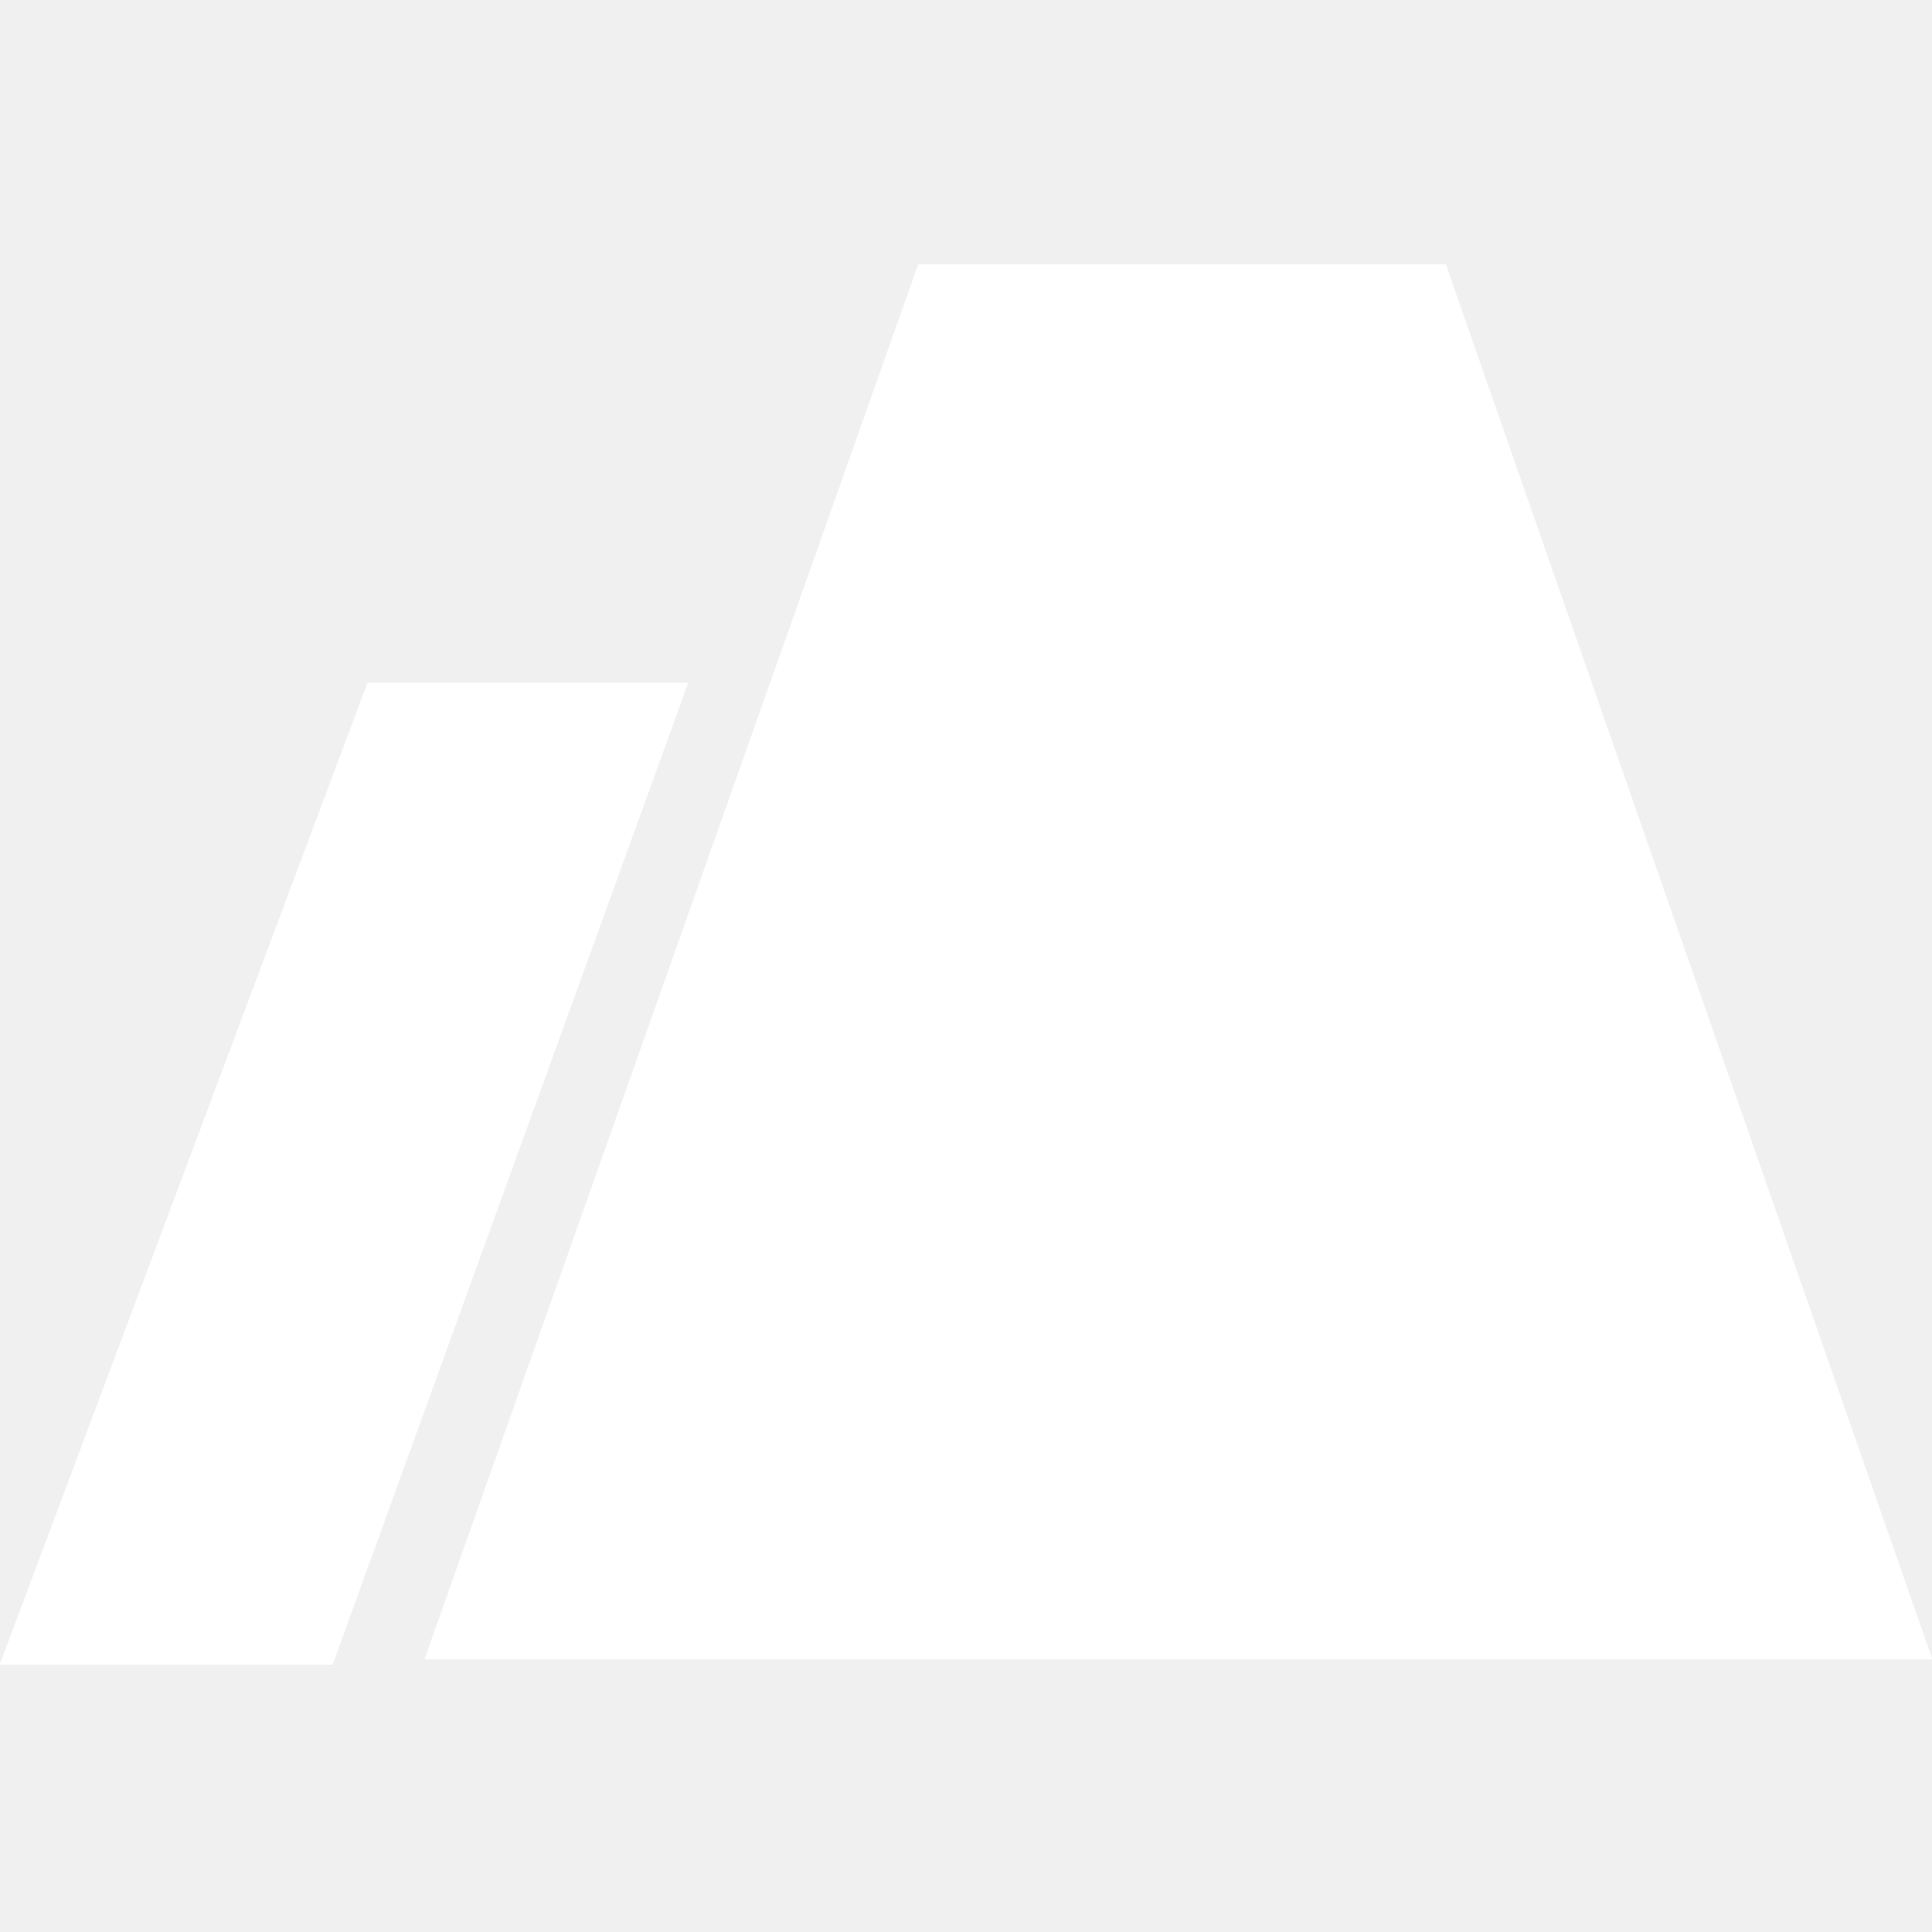
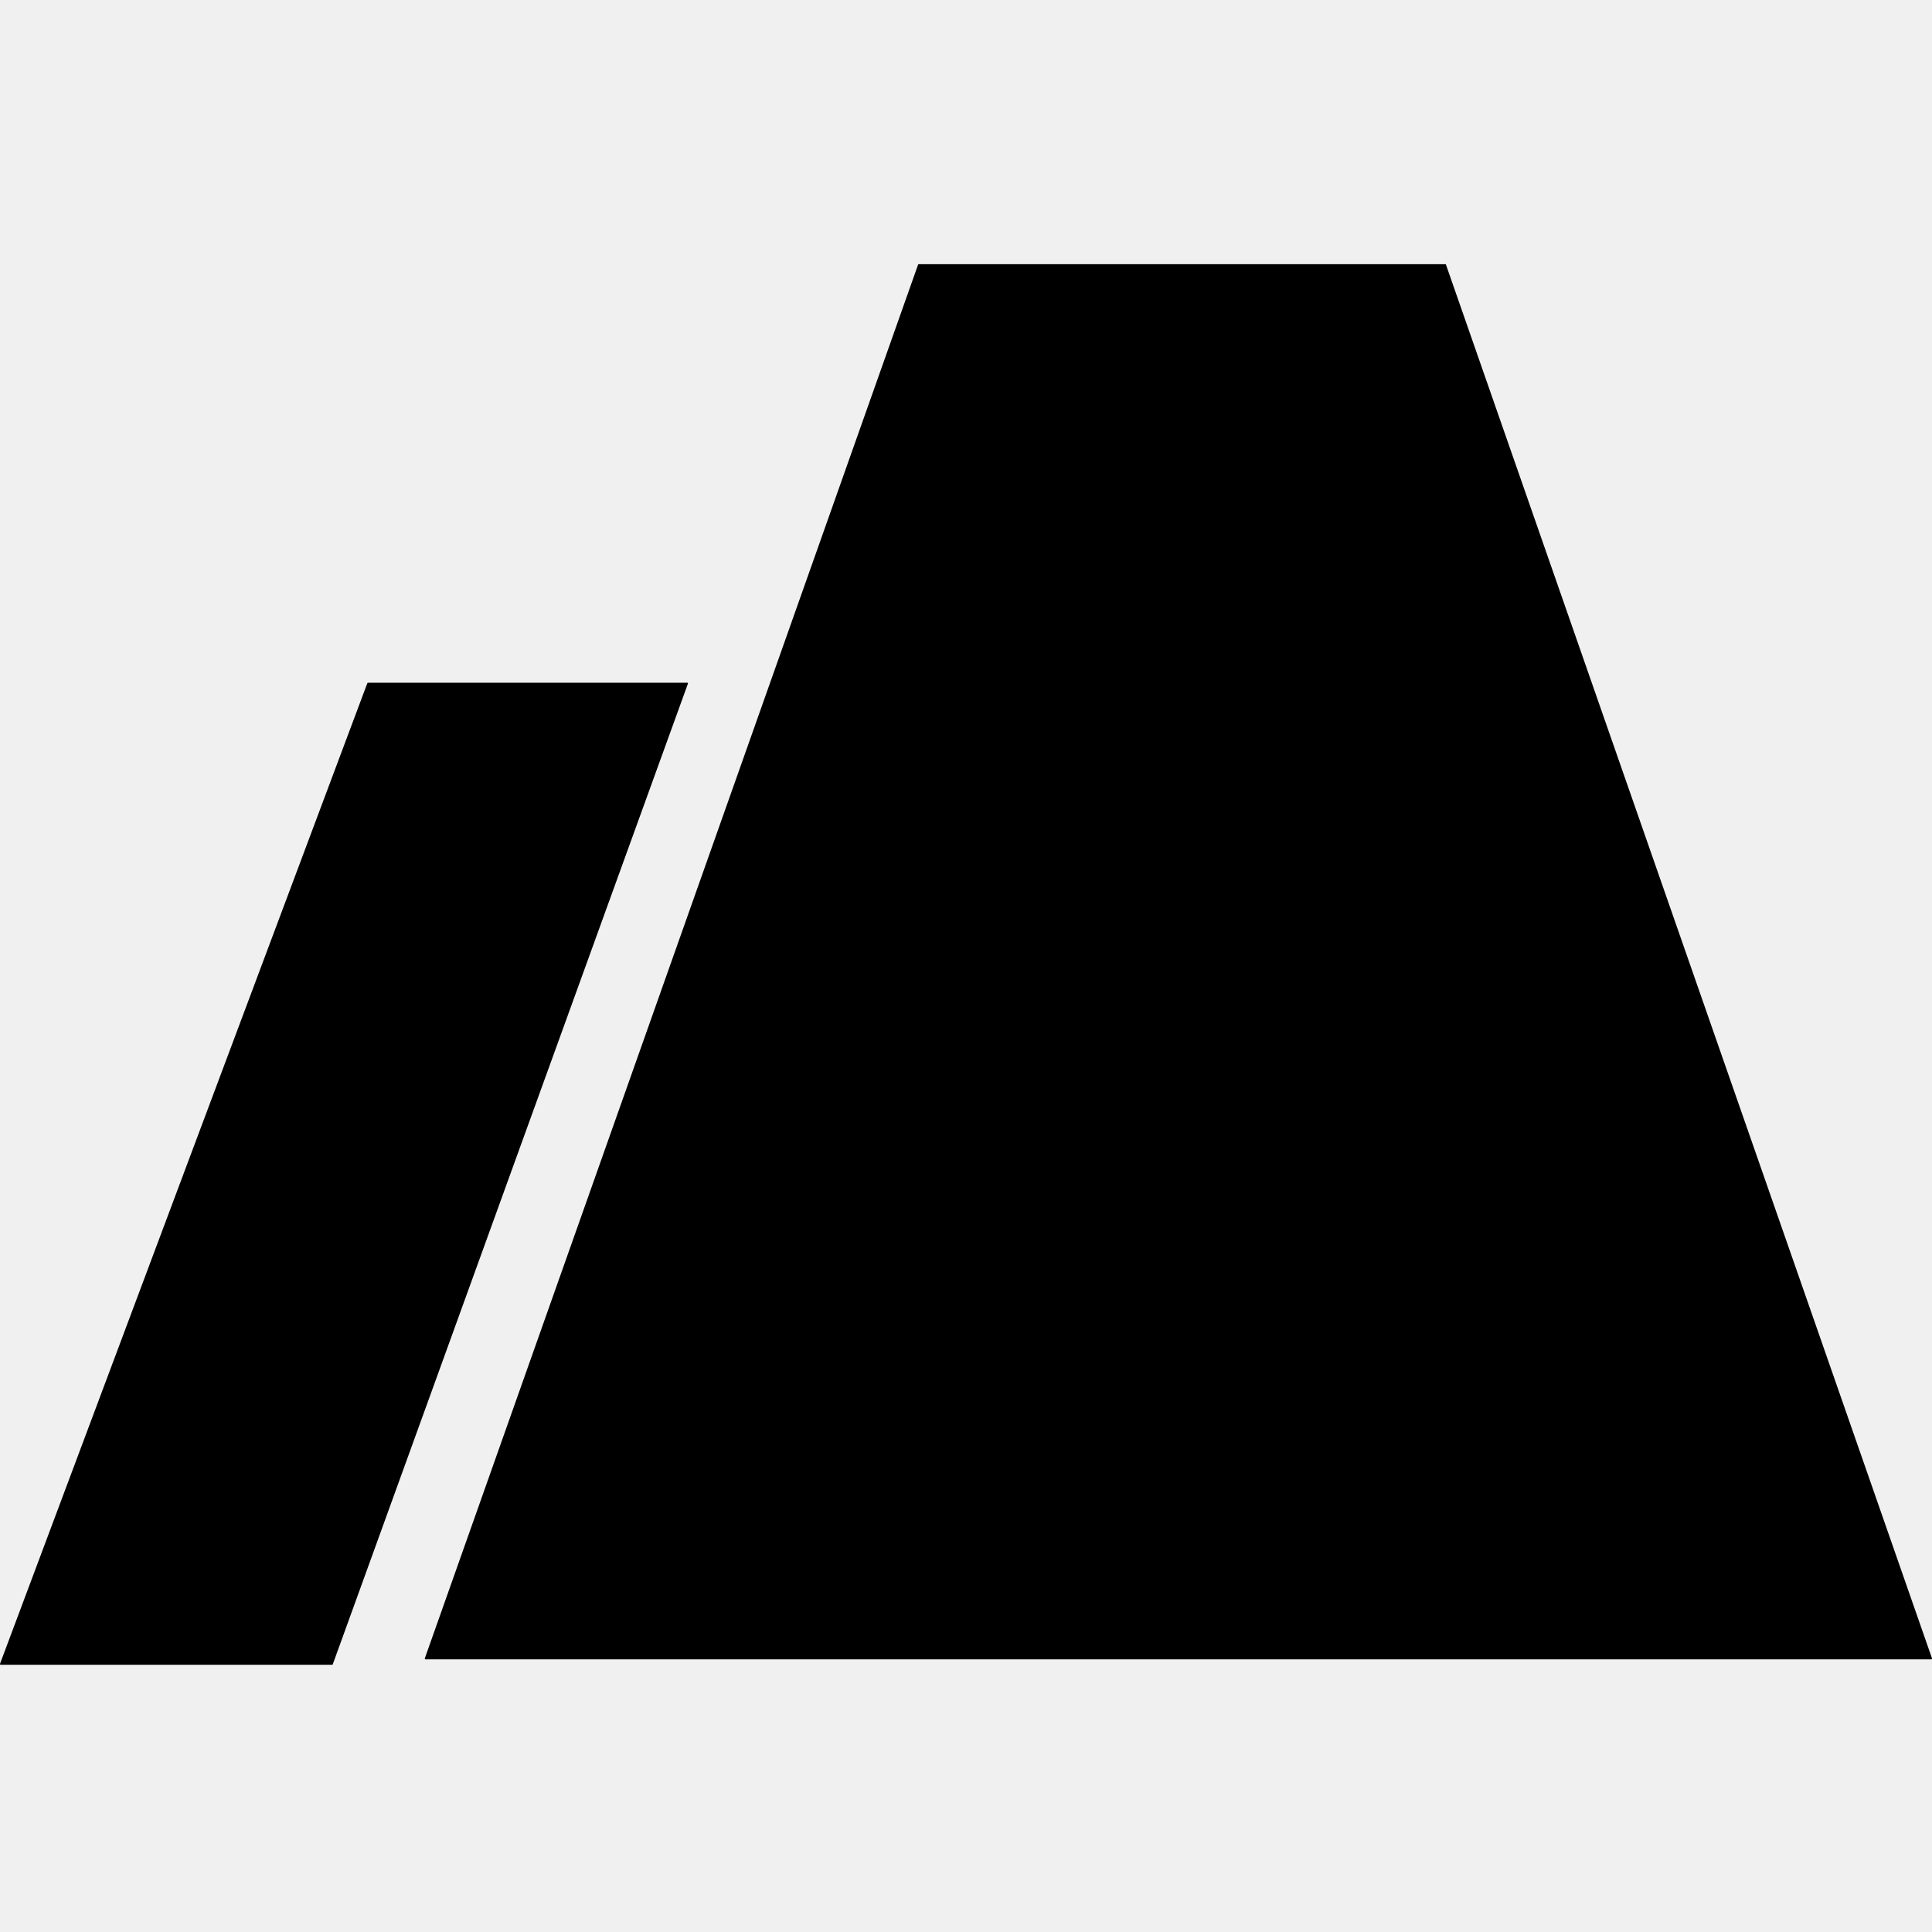
<svg xmlns="http://www.w3.org/2000/svg" width="16" height="16" viewBox="0 0 16 16" fill="none">
  <g clip-path="url(#clip0_743_876)">
-     <path fill-rule="evenodd" clip-rule="evenodd" d="M3.524 13.742C3.52 13.742 3.517 13.738 3.518 13.734L7.603 2.192C7.604 2.189 7.606 2.188 7.609 2.188H11.969C11.972 2.188 11.975 2.189 11.975 2.192L16 13.734C16.001 13.738 15.998 13.742 15.994 13.742H3.647H3.524ZM0.006 13.787C0.002 13.787 -0.001 13.783 0 13.779L3.042 5.658C3.043 5.656 3.046 5.654 3.048 5.654H5.691C5.696 5.654 5.699 5.658 5.697 5.662L2.756 13.783C2.755 13.786 2.752 13.787 2.75 13.787H0.006Z" fill="white" />
+     <path fill-rule="evenodd" clip-rule="evenodd" d="M3.524 13.742C3.52 13.742 3.517 13.738 3.518 13.734L7.603 2.192C7.604 2.189 7.606 2.188 7.609 2.188H11.969C11.972 2.188 11.975 2.189 11.975 2.192L16 13.734C16.001 13.738 15.998 13.742 15.994 13.742H3.647H3.524ZM0.006 13.787C0.002 13.787 -0.001 13.783 0 13.779L3.042 5.658C3.043 5.656 3.046 5.654 3.048 5.654H5.691C5.696 5.654 5.699 5.658 5.697 5.662L2.756 13.783C2.755 13.786 2.752 13.787 2.75 13.787H0.006Z" fill="black" />
  </g>
  <defs>
    <clipPath id="clip0_743_876">
-       <rect width="16" height="16" fill="white" />
+       <rect width="16" height="16" fill="black" />
    </clipPath>
  </defs>
</svg>
